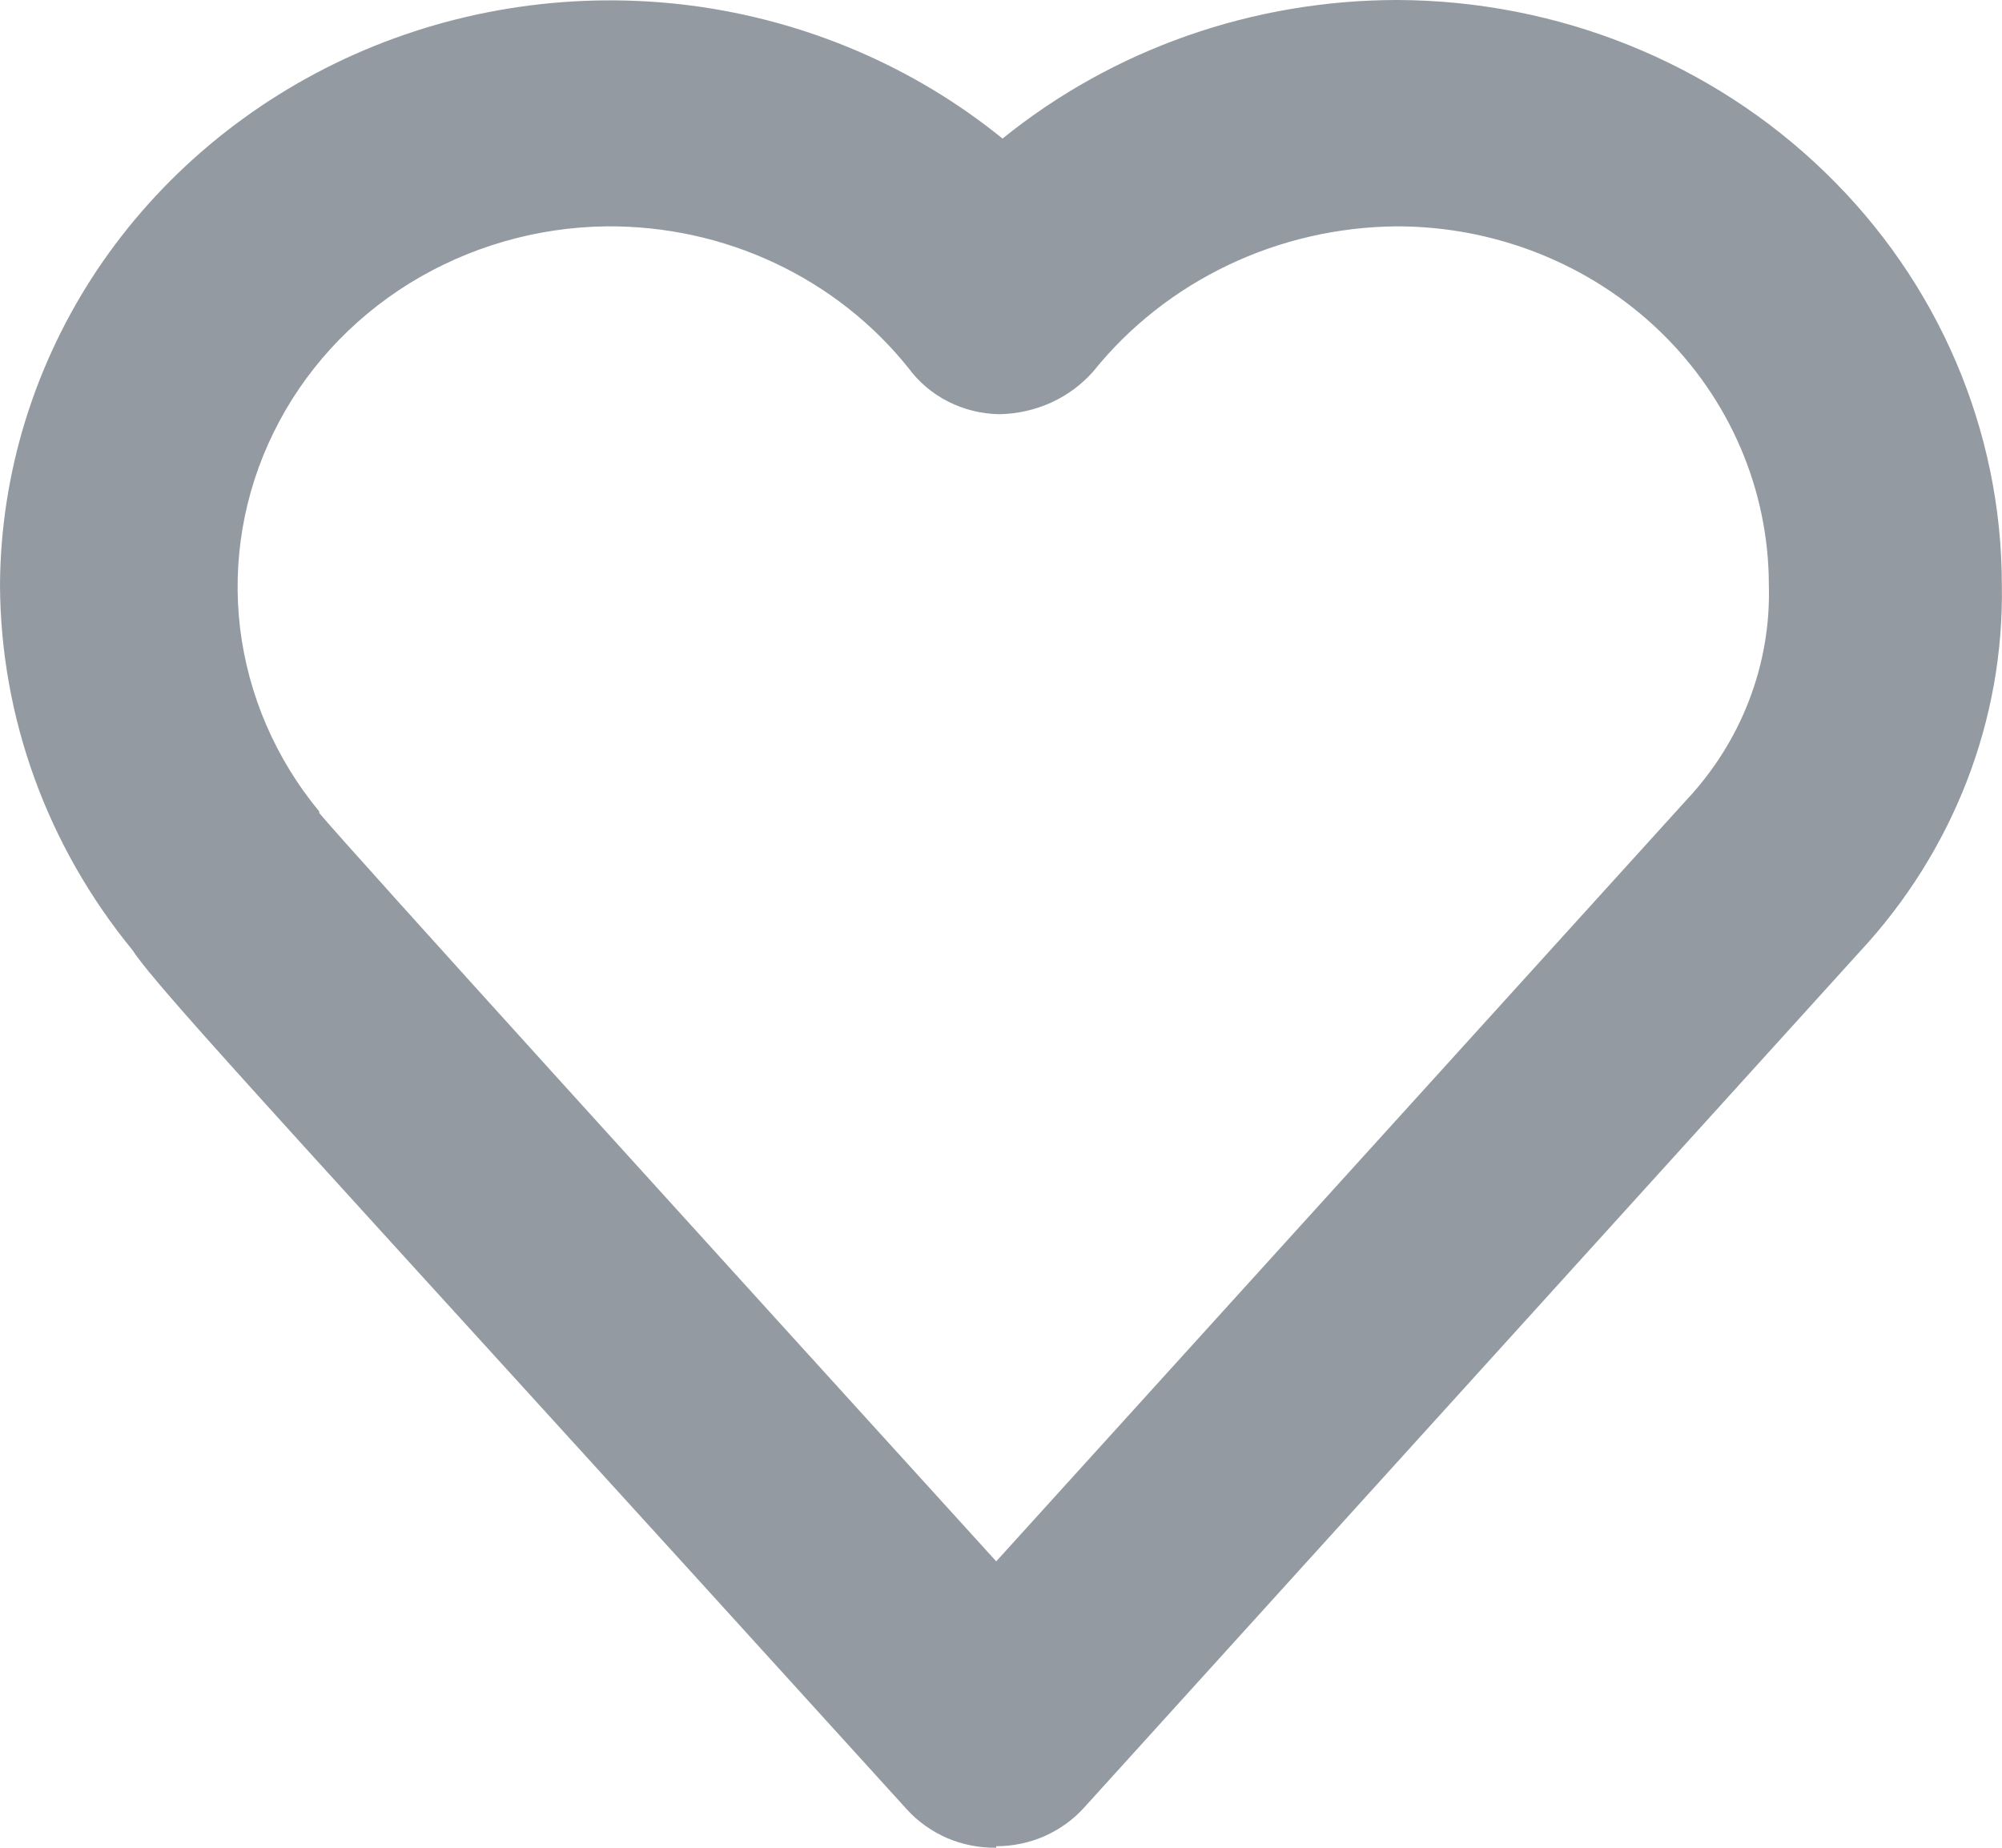
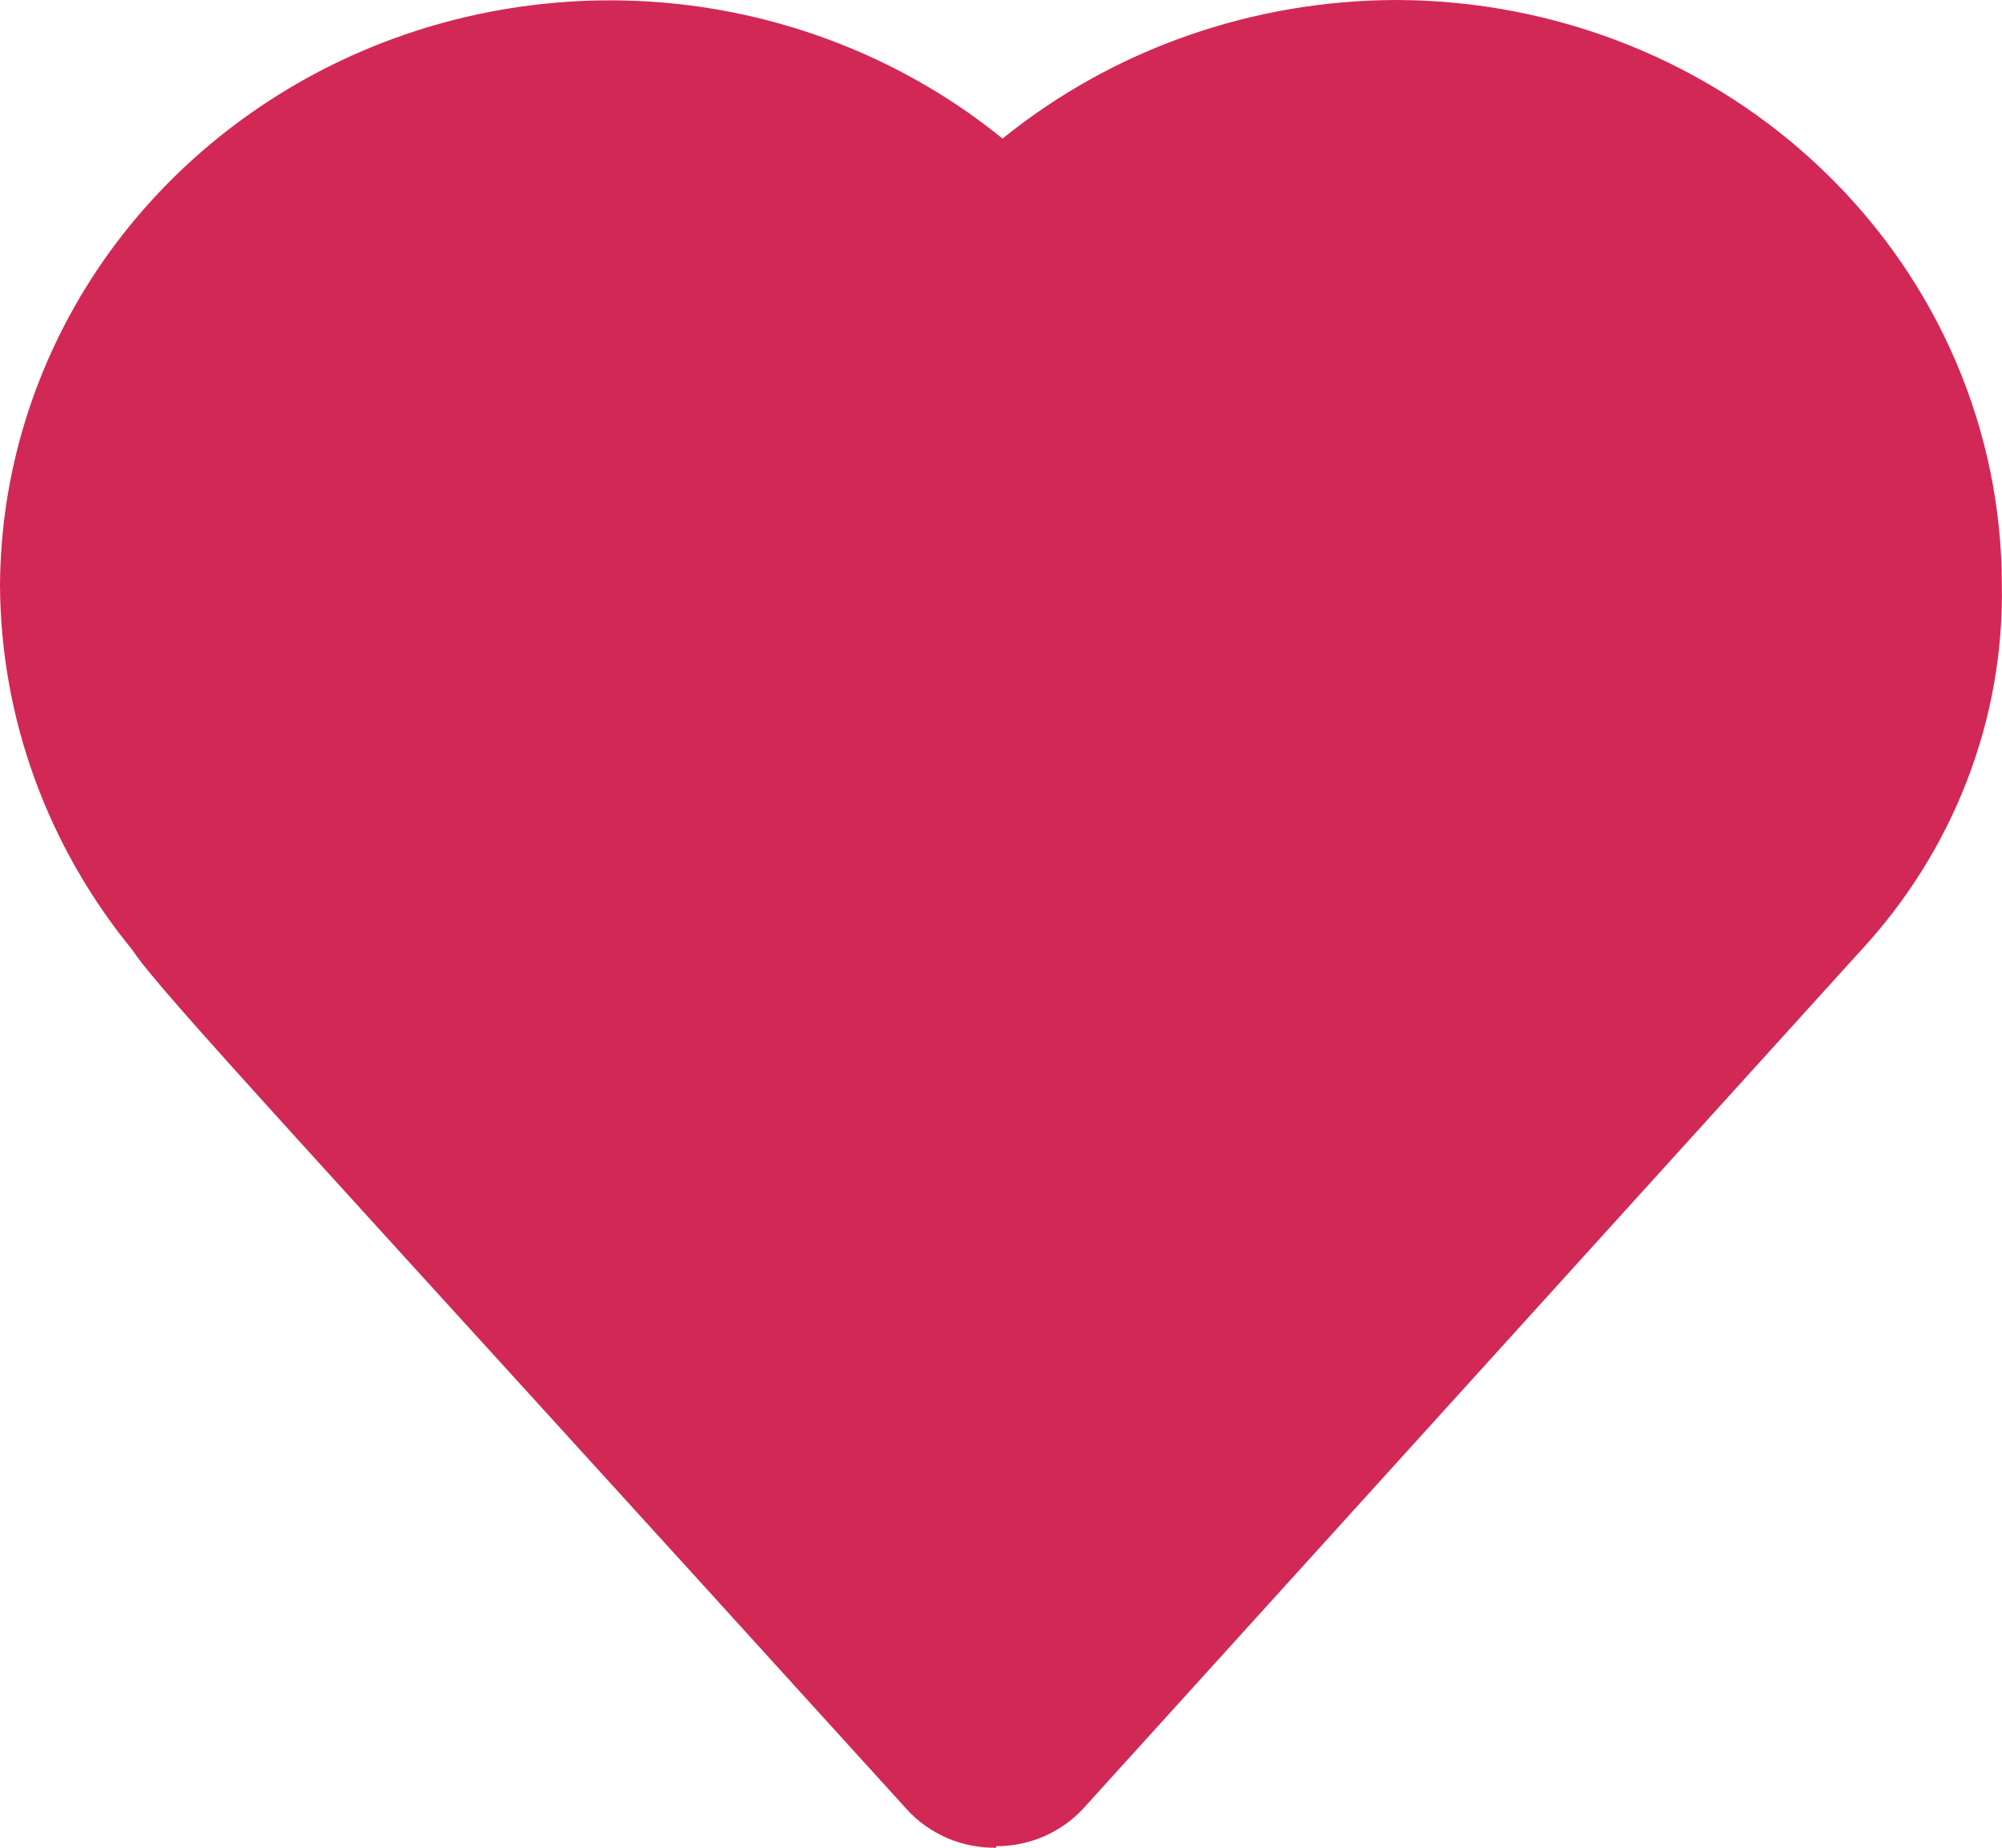
<svg xmlns="http://www.w3.org/2000/svg" width="13" height="12" viewBox="0 0 13 12" fill="none">
-   <path d="M6.469 12C6.359 12.001 6.25 11.98 6.15 11.937C6.05 11.893 5.96 11.83 5.888 11.75C1.959 7.42 1.037 6.44 0.86 6.17C0.307 5.495 0.004 4.661 0 3.8C0.004 3.074 0.223 2.365 0.63 1.754C1.038 1.144 1.617 0.659 2.3 0.354C2.983 0.05 3.742 -0.06 4.487 0.036C5.233 0.133 5.935 0.433 6.51 0.9C7.228 0.319 8.134 0.001 9.071 0C10.114 0.003 11.113 0.404 11.849 1.117C12.586 1.829 12.999 2.794 12.999 3.8C13.014 4.677 12.684 5.527 12.077 6.18L7.039 11.74C6.968 11.819 6.88 11.881 6.782 11.925C6.683 11.968 6.577 11.99 6.469 11.99V12ZM2.073 5.28C2.291 5.54 4.634 8.12 6.469 10.14L10.947 5.2C11.307 4.818 11.501 4.316 11.486 3.8C11.486 3.182 11.232 2.589 10.779 2.152C10.326 1.715 9.711 1.47 9.071 1.47C8.69 1.473 8.315 1.559 7.974 1.722C7.633 1.885 7.334 2.12 7.101 2.41C7.026 2.496 6.932 2.566 6.827 2.614C6.721 2.662 6.606 2.688 6.489 2.69C6.373 2.688 6.259 2.66 6.157 2.608C6.054 2.556 5.966 2.481 5.899 2.39C5.668 2.101 5.371 1.868 5.031 1.708C4.691 1.548 4.317 1.467 3.939 1.47C3.485 1.475 3.042 1.604 2.659 1.84C2.277 2.077 1.971 2.412 1.777 2.808C1.582 3.204 1.507 3.645 1.559 4.08C1.612 4.515 1.79 4.928 2.073 5.27V5.28Z" fill="rgba(40, 54, 69, 0.5)" />
+   <path d="M6.469 12C6.359 12.001 6.25 11.98 6.15 11.937C6.05 11.893 5.96 11.83 5.888 11.75C1.959 7.42 1.037 6.44 0.86 6.17C0.307 5.495 0.004 4.661 0 3.8C0.004 3.074 0.223 2.365 0.63 1.754C1.038 1.144 1.617 0.659 2.3 0.354C2.983 0.05 3.742 -0.06 4.487 0.036C5.233 0.133 5.935 0.433 6.51 0.9C7.228 0.319 8.134 0.001 9.071 0C10.114 0.003 11.113 0.404 11.849 1.117C12.586 1.829 12.999 2.794 12.999 3.8C13.014 4.677 12.684 5.527 12.077 6.18L7.039 11.74C6.968 11.819 6.88 11.881 6.782 11.925C6.683 11.968 6.577 11.99 6.469 11.99V12Z" fill="#D22856" />
</svg>
